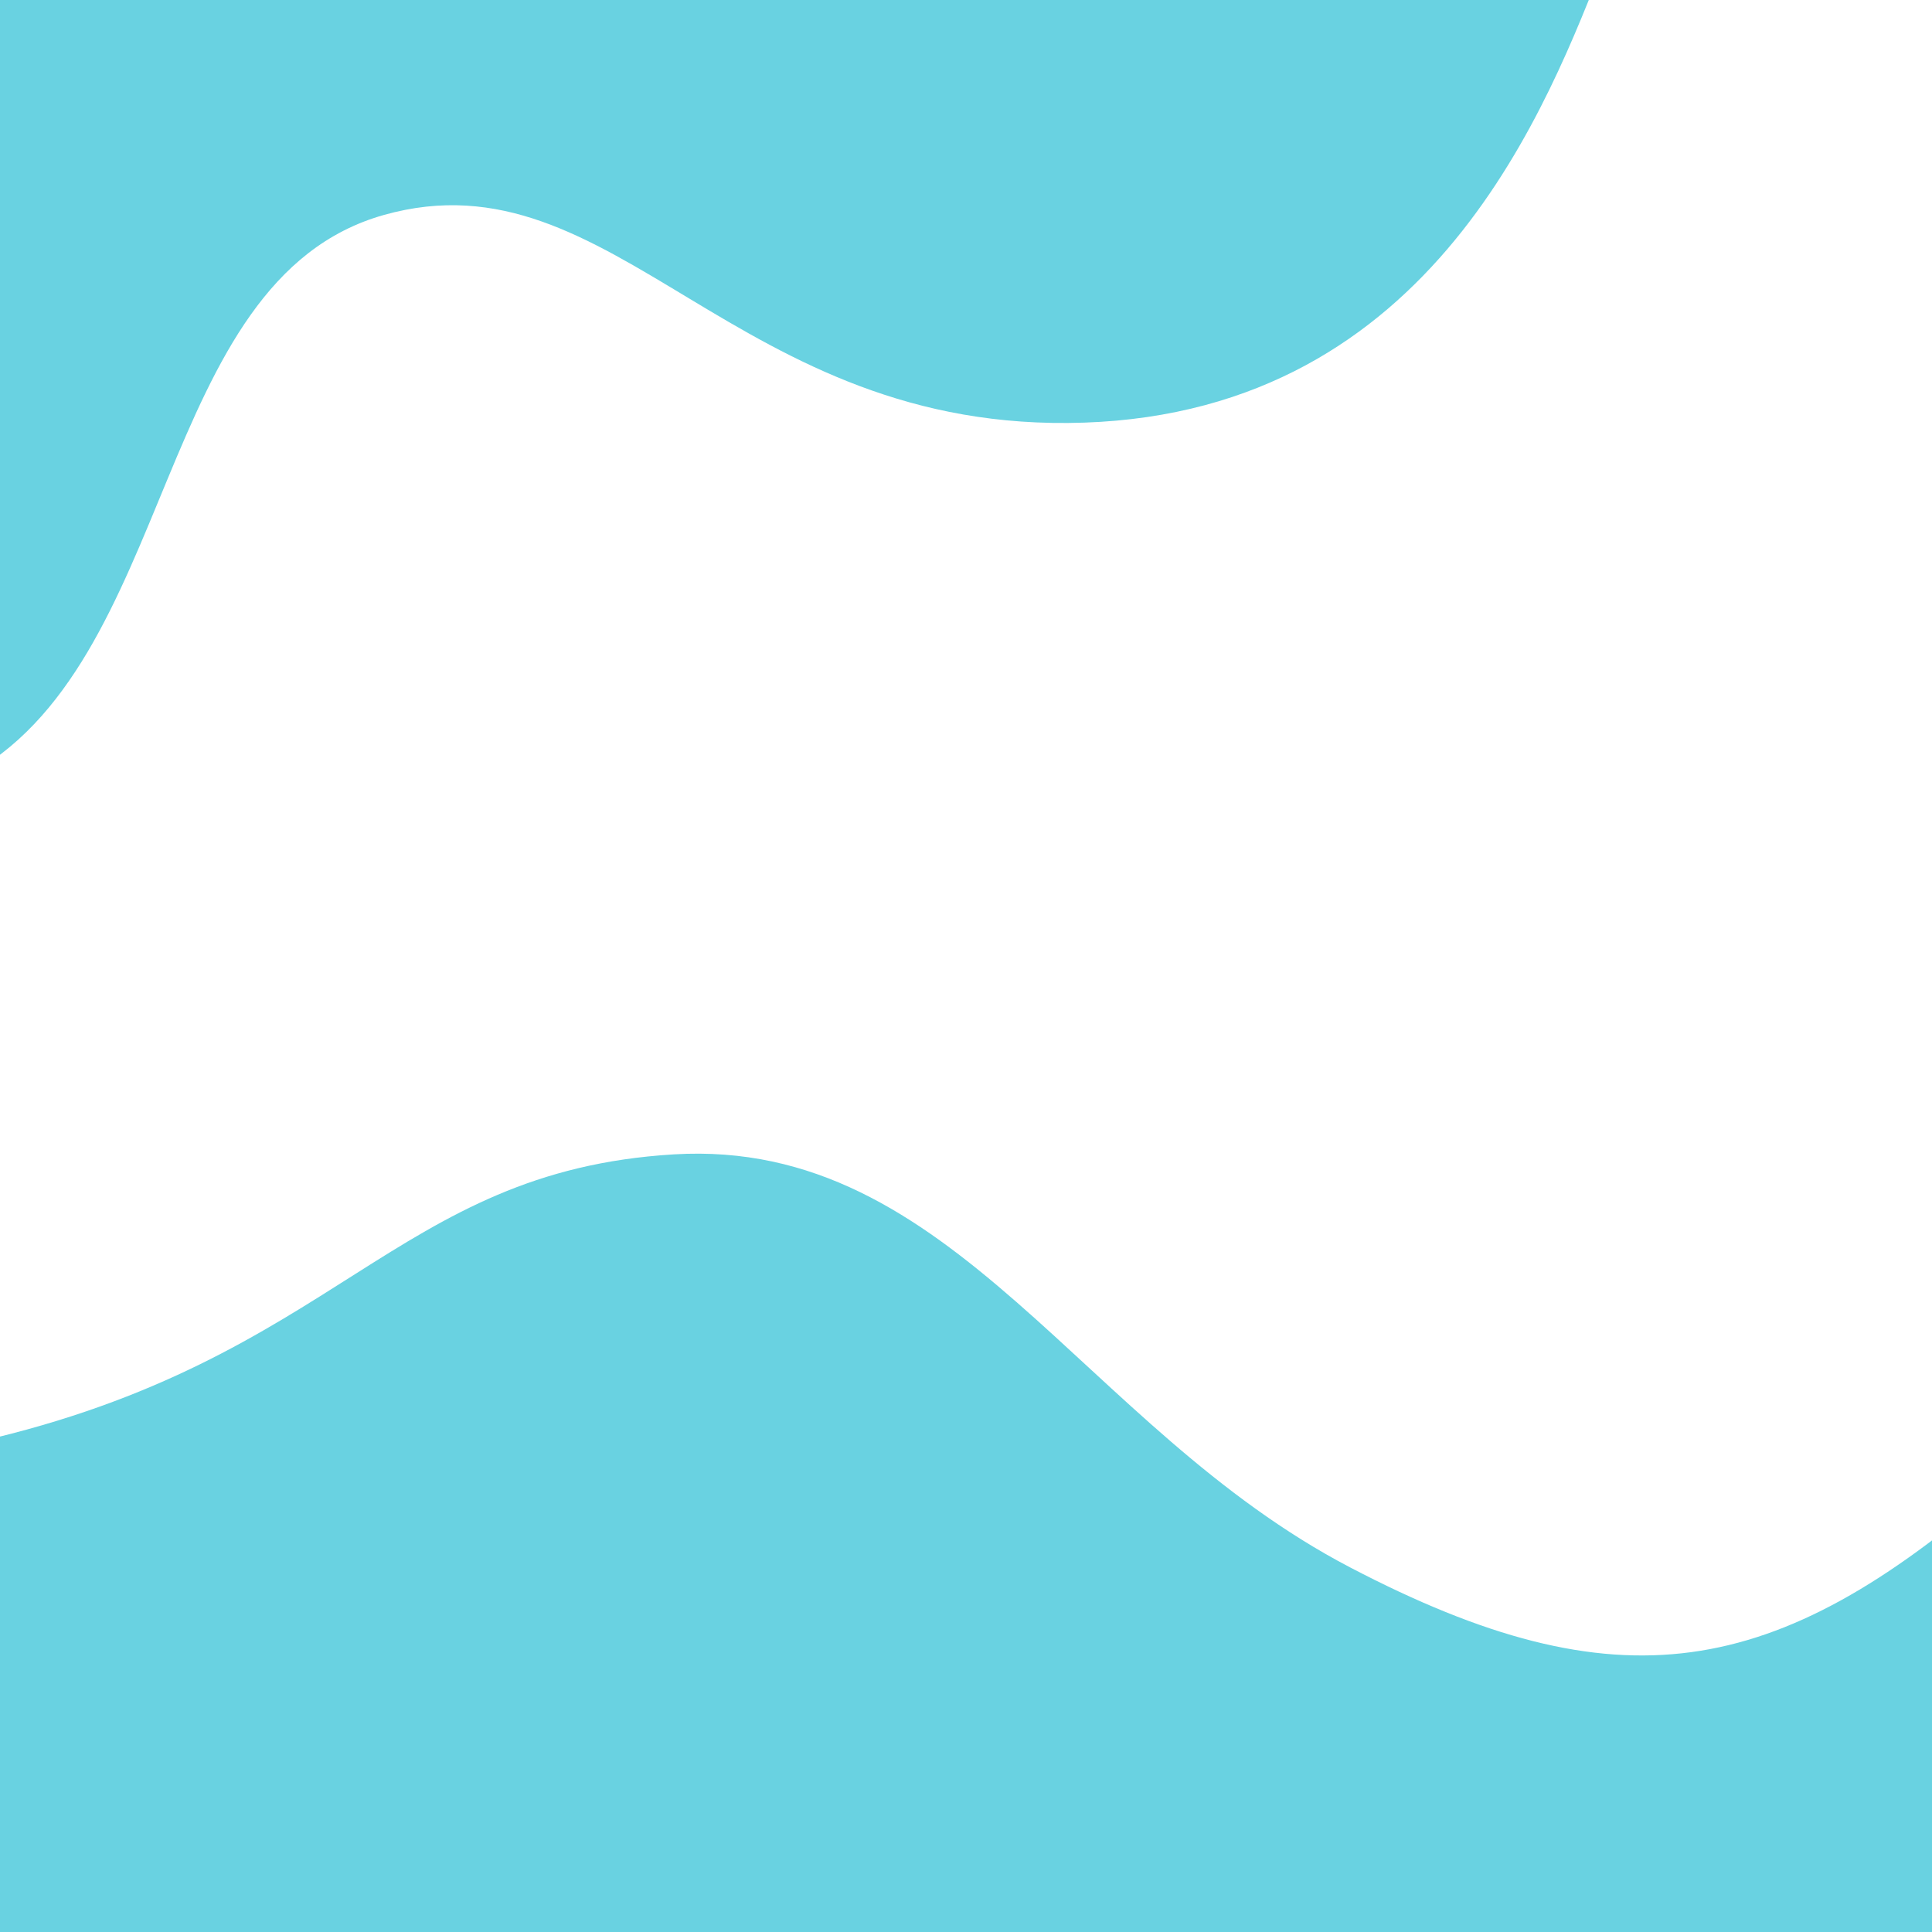
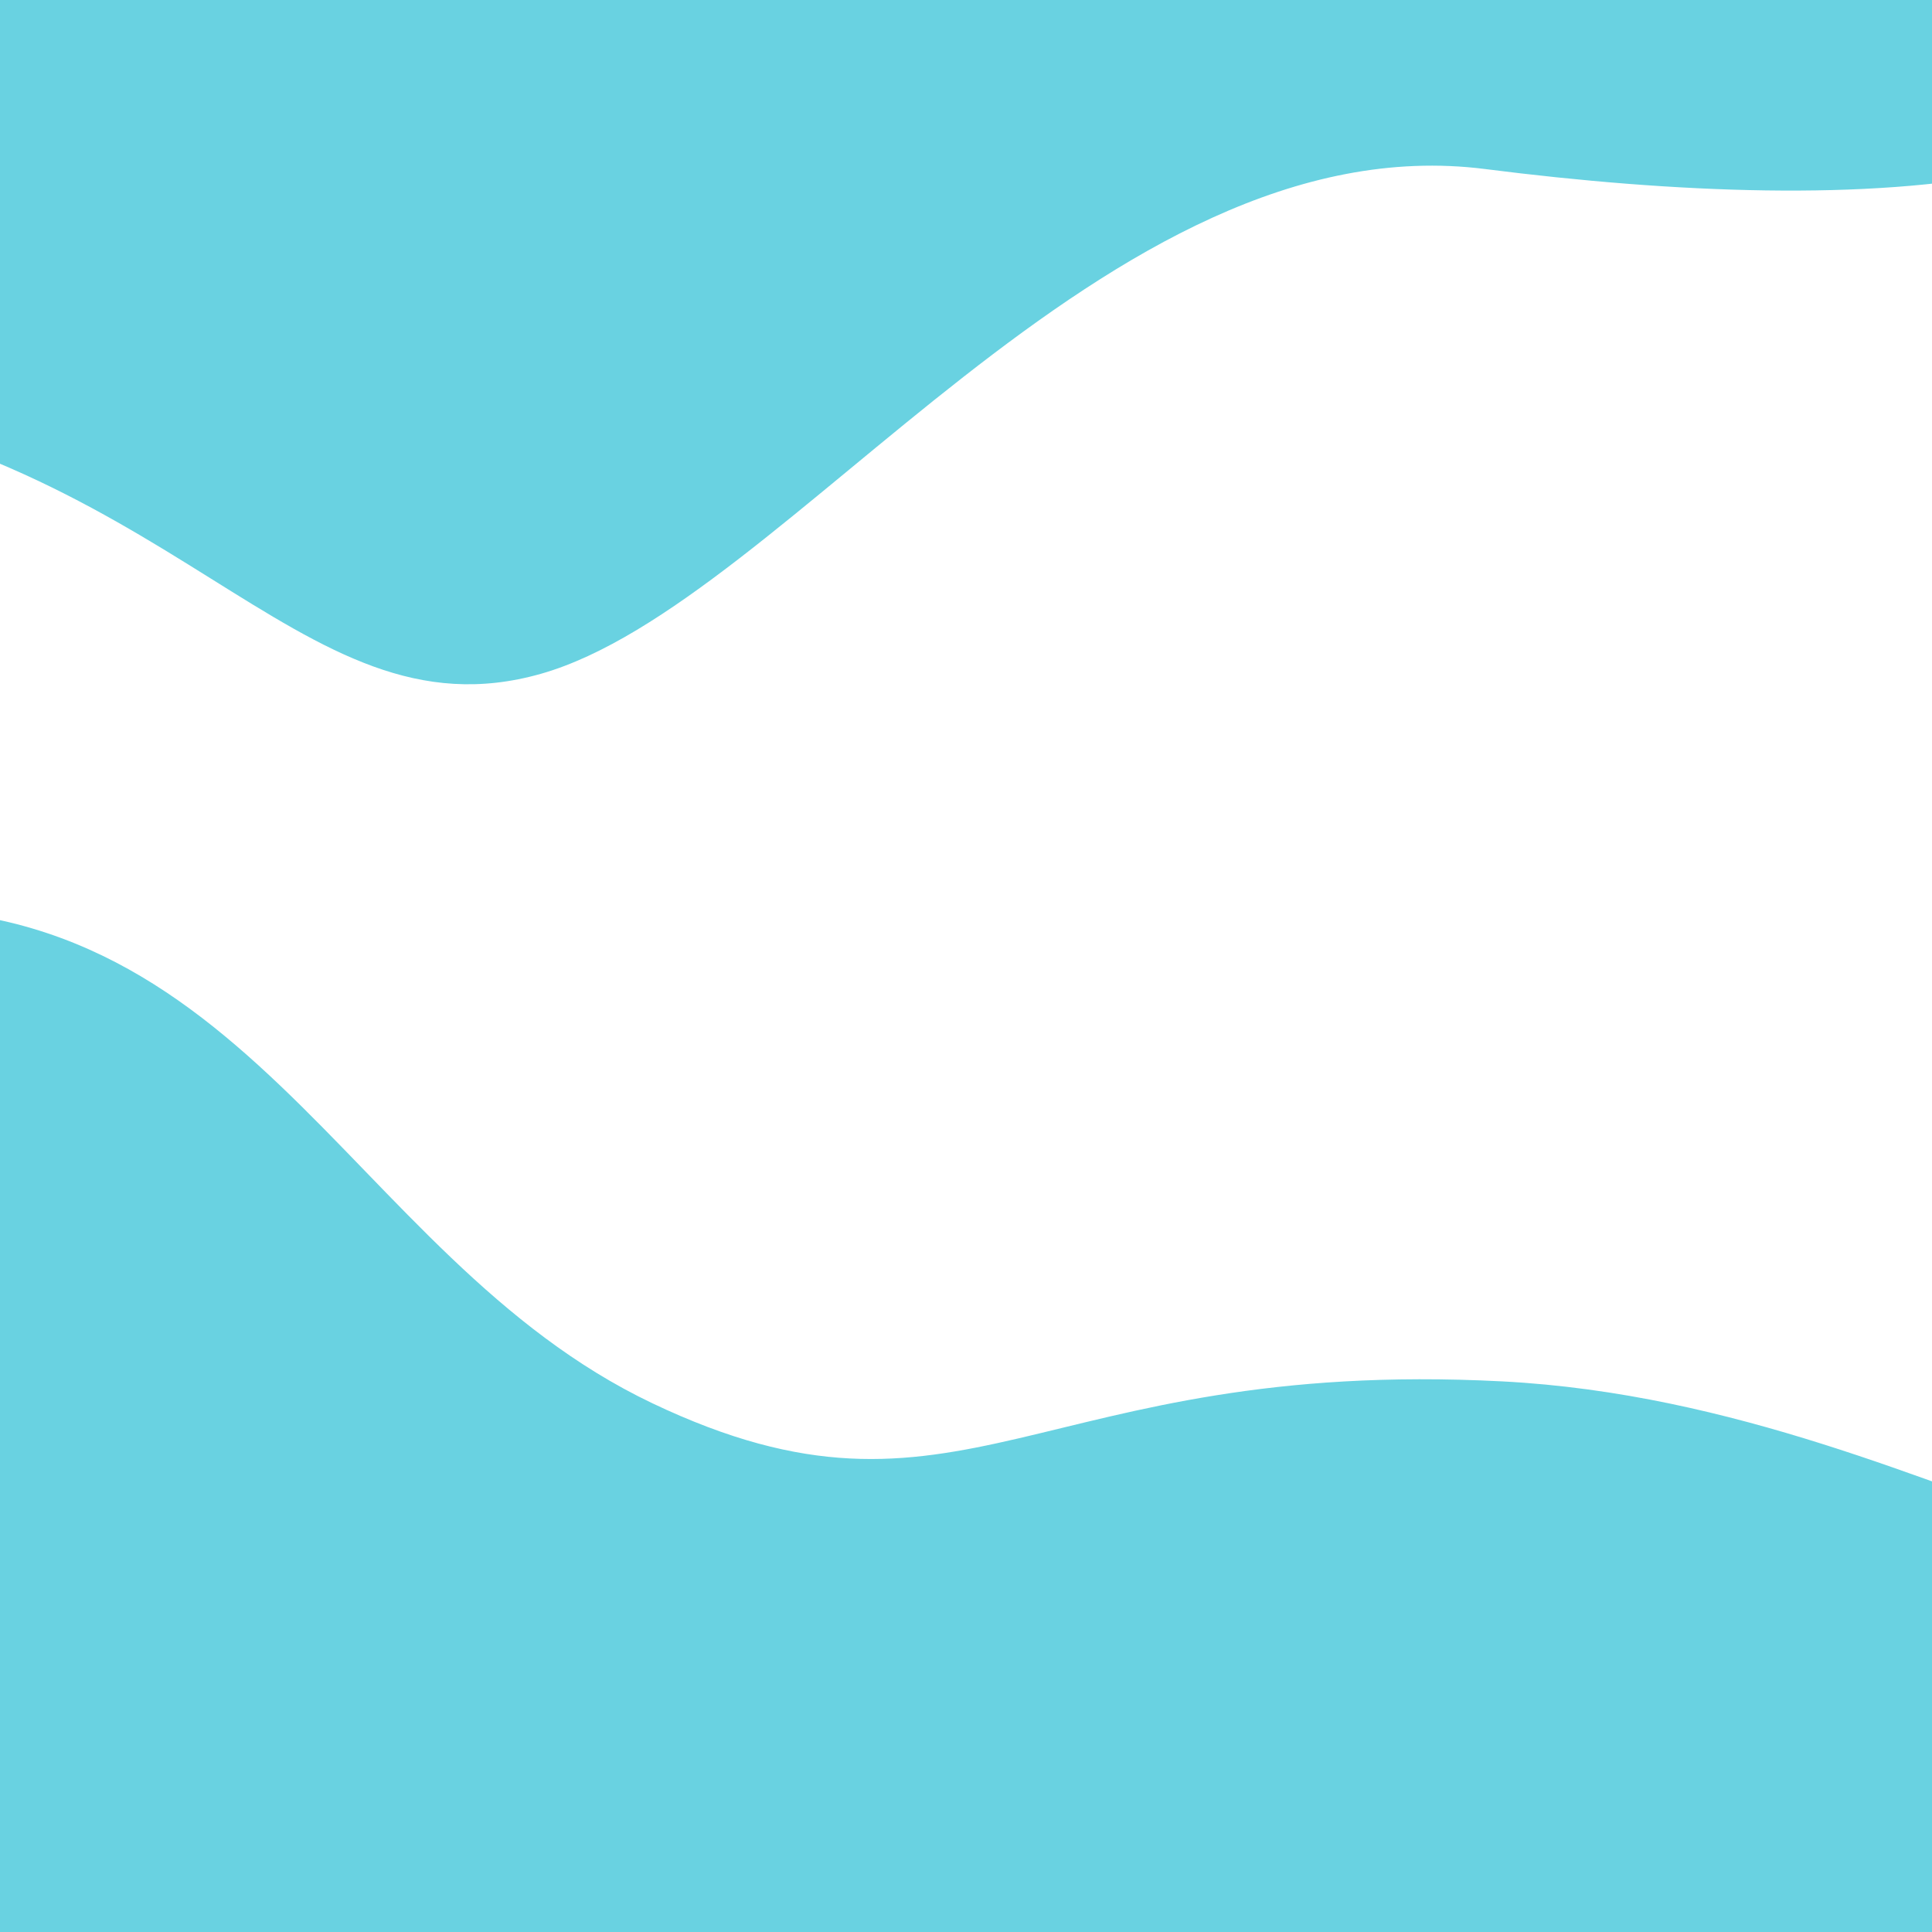
- <svg xmlns="http://www.w3.org/2000/svg" width="144px" height="144px" viewBox="0 0 800 800">
-   <path id="Unnamed" fill="#55ccdde0" stroke="none" stroke-width="1" d="M 1060.00,663.00            C 1060.00,663.00 952.00,566.00 828.00,615.00              735.00,696.00 670.00,707.00 559.00,649.00              448.00,591.00 395.00,471.00 279.00,478.00              163.00,485.00 140.00,563.00 -9.00,597.00              -83.00,579.00 -83.00,790.00 -34.00,804.00              15.00,818.00 830.00,833.00 855.00,822.00              880.00,811.00 868.00,559.00 853.00,538.00M -15.00,322.00            C 74.00,276.00 63.00,116.00 159.00,89.00              255.00,62.00 304.00,180.00 449.00,175.00              594.00,170.00 641.00,43.00 665.00,-18.00              502.00,-23.00 40.00,-11.00 -56.00,-27.00              -75.00,93.00 -73.00,283.00 -55.00,341.00M 1012.00,218.00" />
+ <svg xmlns="http://www.w3.org/2000/svg" width="2.667in" height="2.667in" viewBox="0 0 800 800">
+   <path id="Unnamed" fill="#55ccdde0" stroke="none" stroke-width="1" d="M 1056.00,671.00            C 1056.00,671.00 1070.00,526.00 946.00,575.00              950.00,726.00 815.00,582.00 622.00,572.00              429.00,562.00 398.00,642.00 270.00,581.00              142.00,520.00 101.00,359.00 -71.00,378.00              -145.00,360.00 -87.00,798.00 -38.00,812.00              11.00,826.00 826.00,841.00 851.00,830.00              876.00,819.00 864.00,567.00 849.00,546.00M -113.00,163.00            C 73.00,183.00 122.00,308.00 224.00,279.00              326.00,250.00 458.00,50.00 615.00,70.00              772.00,90.00 935.00,83.00 929.00,-21.00              766.00,-26.00 40.00,-11.00 -56.00,-27.00              -75.00,93.00 -73.00,283.00 -55.00,341.00M 1012.00,218.00M 938.00,243.00M 964.00,228.00M 925.00,125.00M 1040.00,74.00M 1018.00,270.00M 997.00,424.00M 931.00,496.00M 915.00,382.00M 936.00,311.00" />
</svg>
